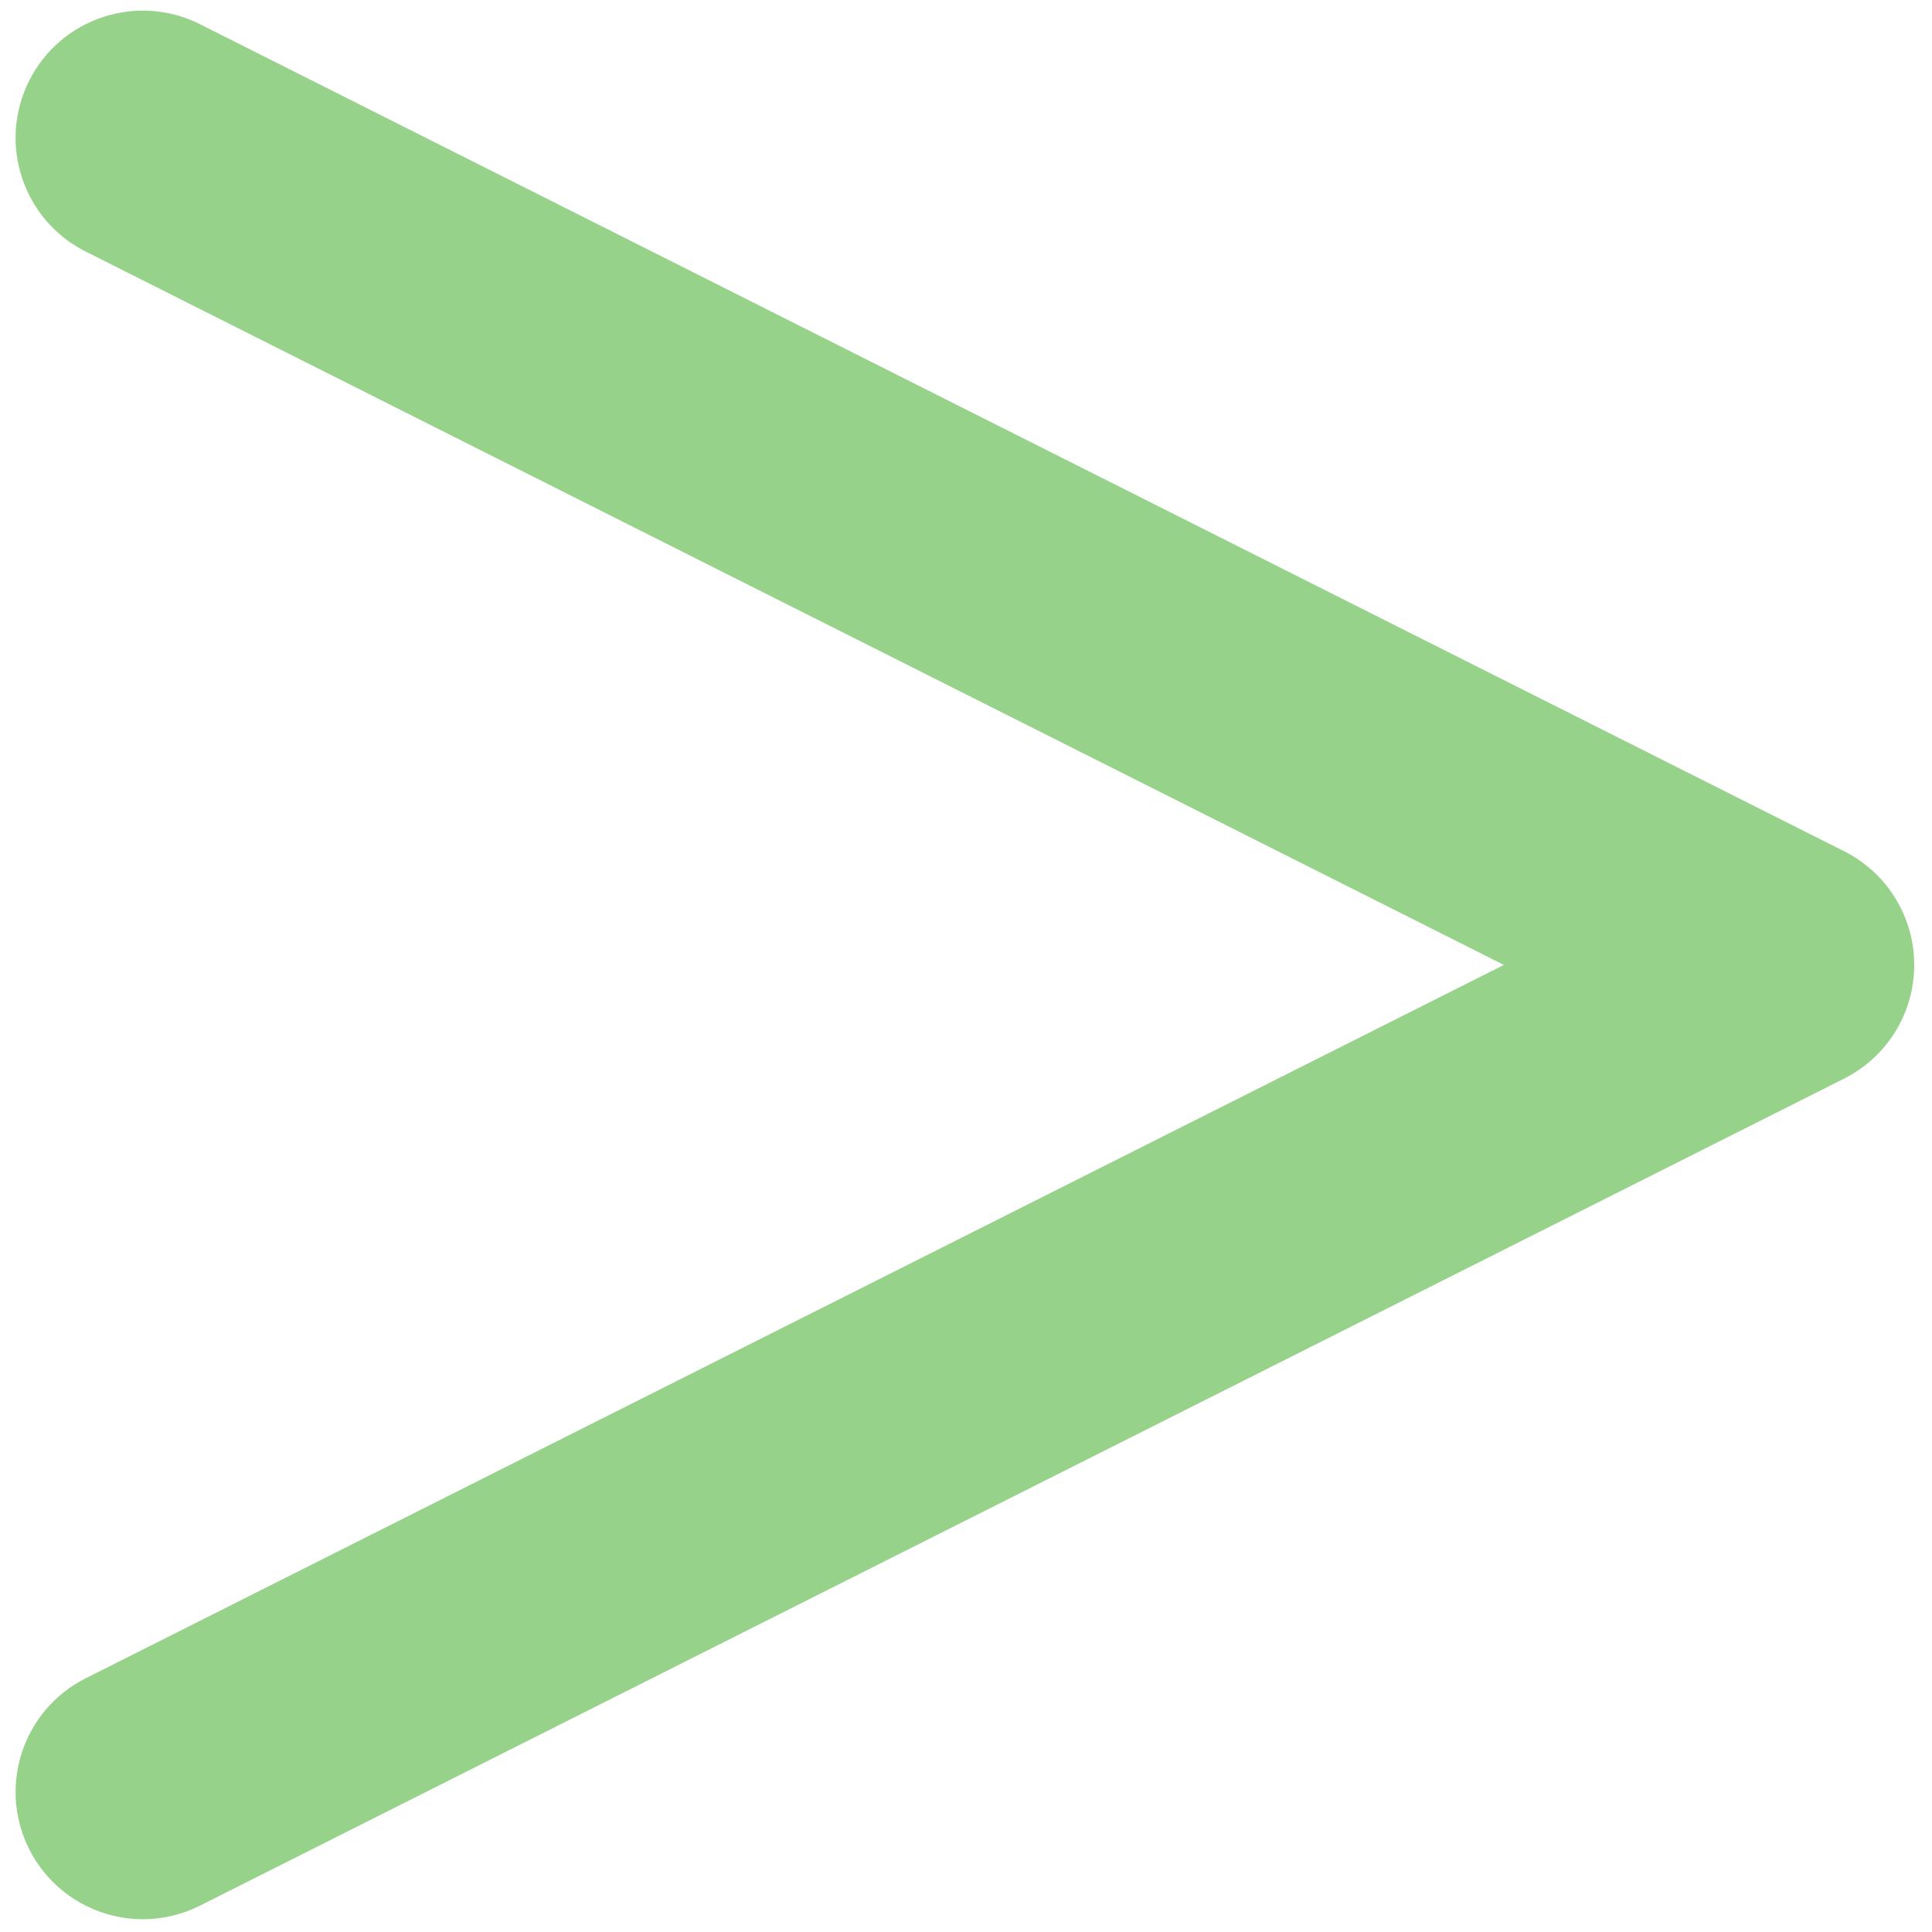
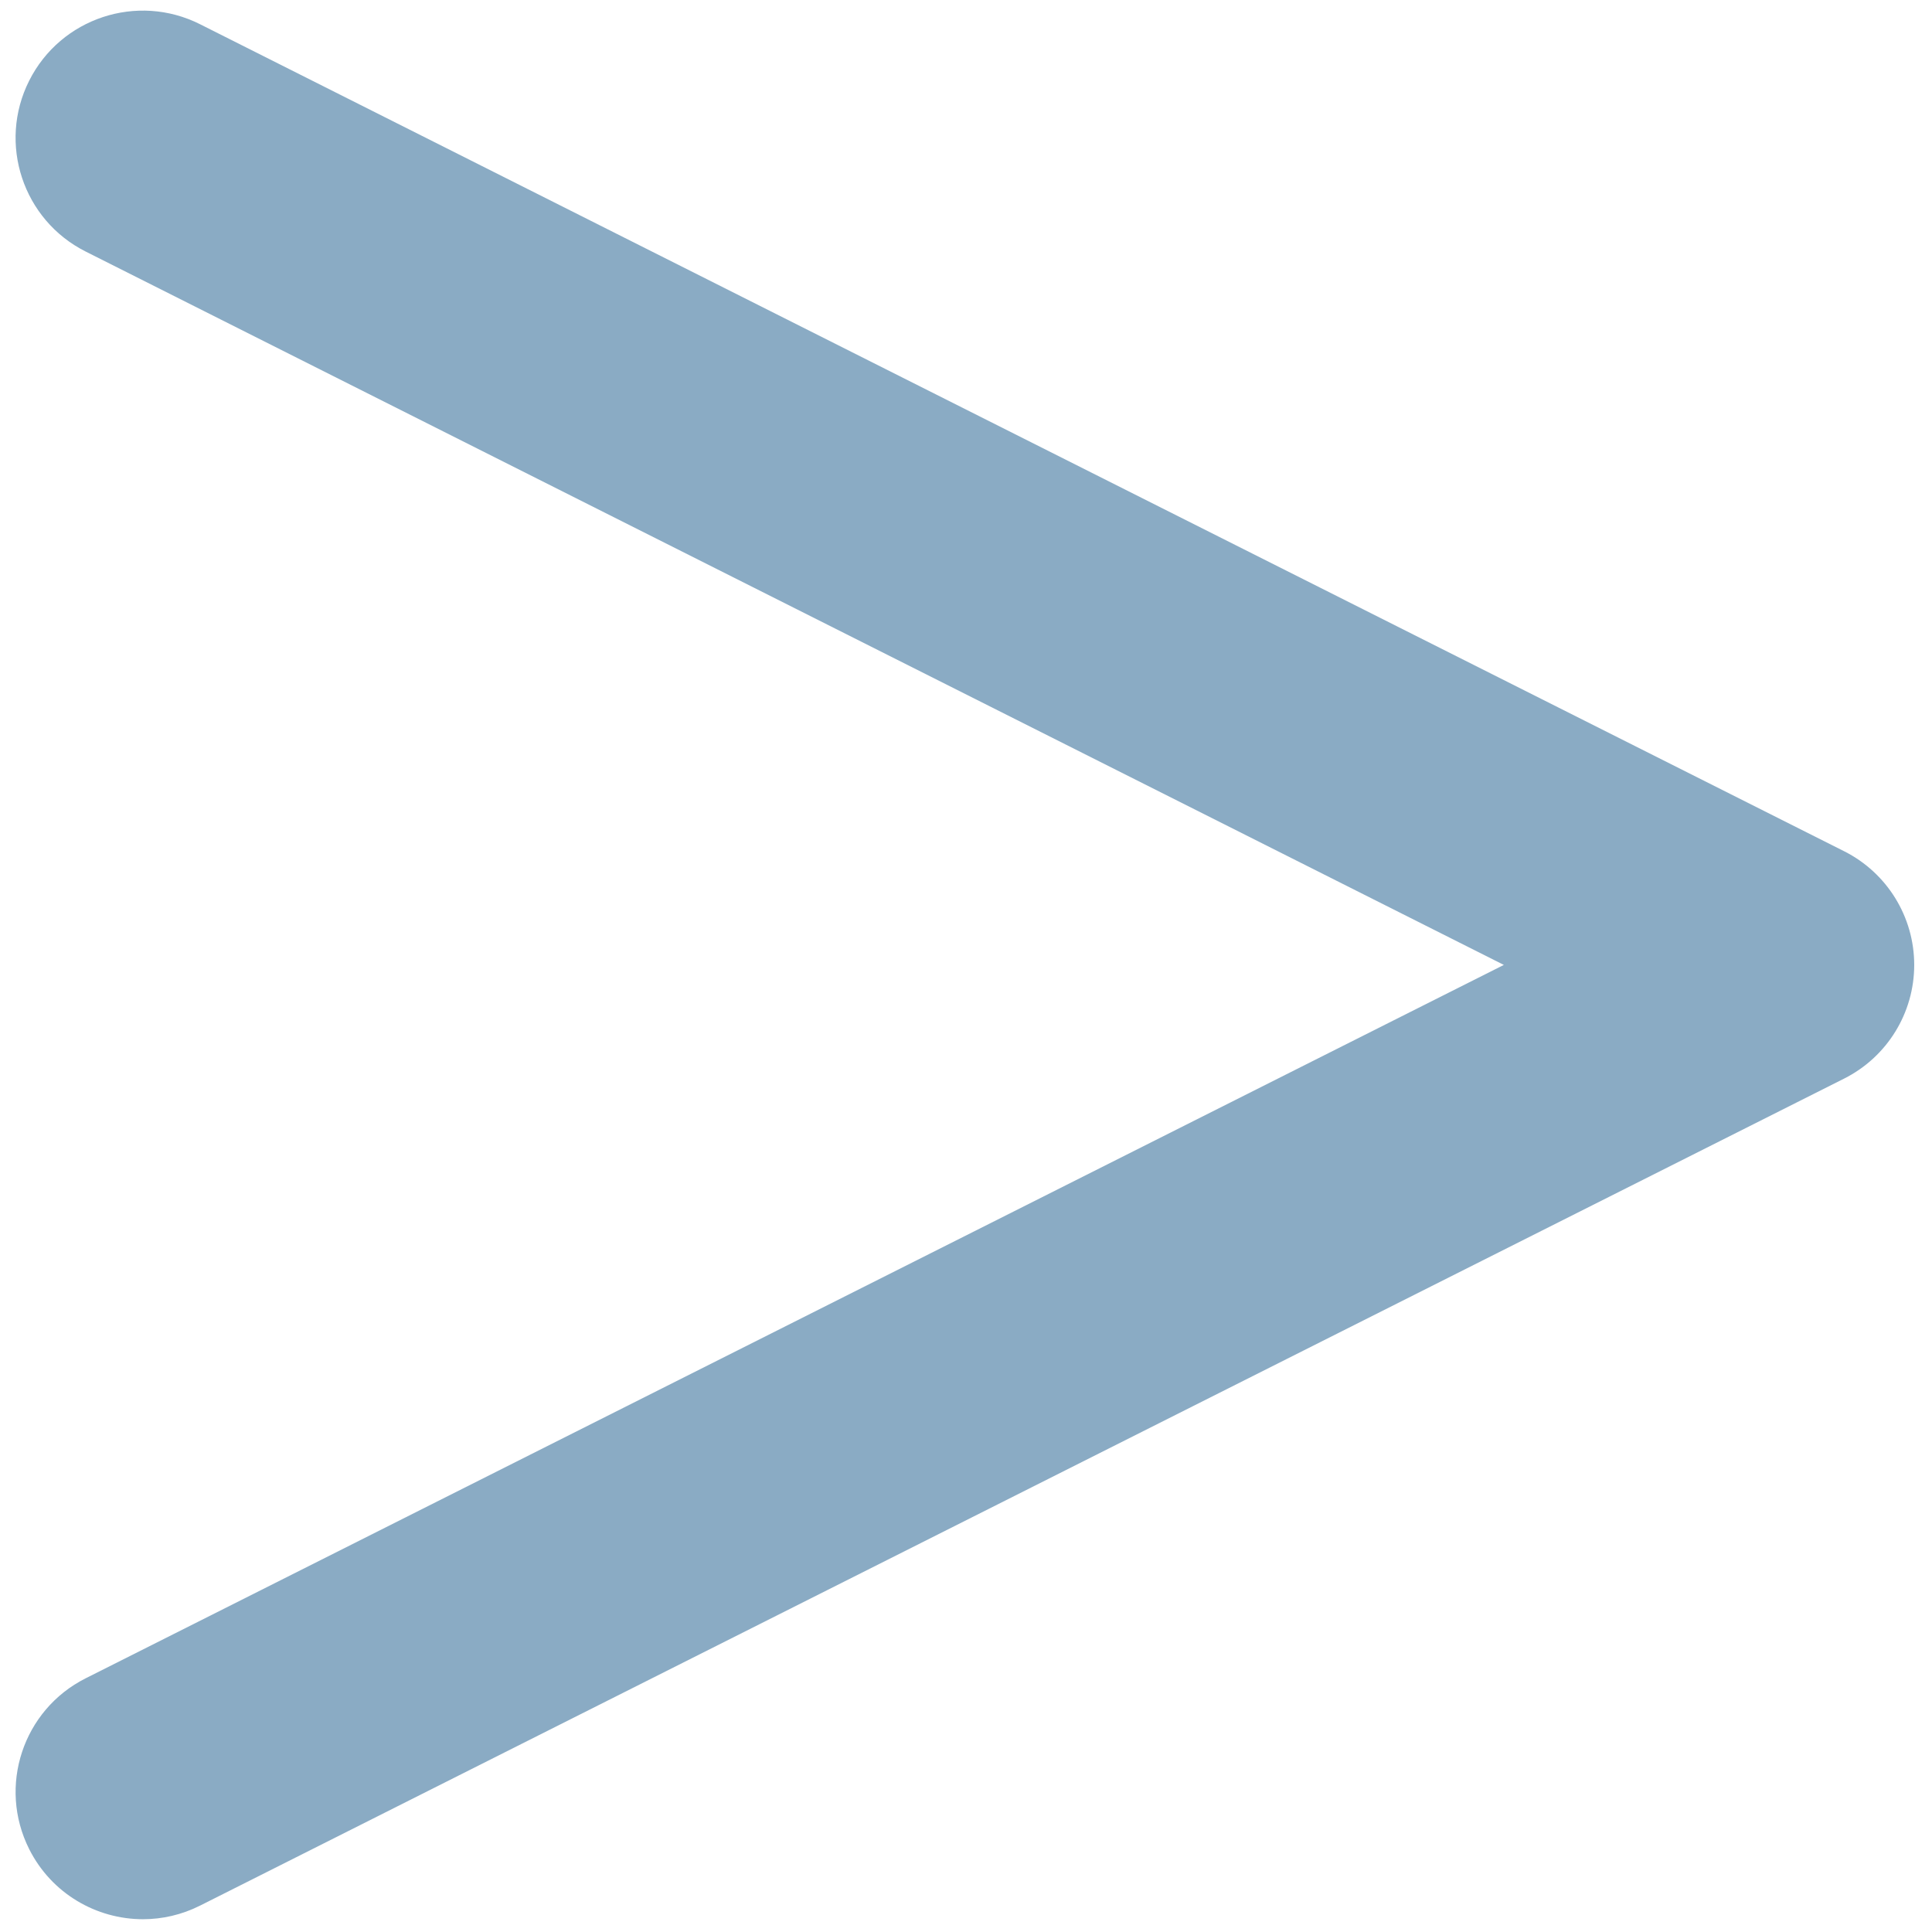
<svg xmlns="http://www.w3.org/2000/svg" version="1.1" width="256" height="256" viewBox="0 0 256 256" xml:space="preserve">
  <defs>
</defs>
  <g style="stroke: none; stroke-width: 0; stroke-dasharray: none; stroke-linecap: butt; stroke-linejoin: miter; stroke-miterlimit: 10; fill: none; fill-rule: nonzero; opacity: 1;" transform="translate(1.406593 1.406593) scale(2.81 2.81)">
-     <path d="M 6.241 90 c -2.196 0 -4.311 -1.209 -5.365 -3.305 c -1.489 -2.96 -0.297 -6.567 2.664 -8.056 L 70.413 45 L 3.539 11.361 c -2.96 -1.489 -4.153 -5.096 -2.664 -8.056 c 1.489 -2.959 5.095 -4.153 8.056 -2.664 L 86.46 39.64 c 2.025 1.019 3.304 3.092 3.304 5.36 s -1.278 4.341 -3.304 5.36 L 8.932 89.359 C 8.067 89.794 7.147 90 6.241 90 z" style="stroke: none; stroke-width: 1; stroke-dasharray: none; stroke-linecap: butt; stroke-linejoin: miter; stroke-miterlimit: 10; fill: #97d28b; fill-rule: nonzero; opacity: 1;" transform=" matrix(1 0 0 1 0 0) " stroke-linecap="round" />
+     <path d="M 6.241 90 c -2.196 0 -4.311 -1.209 -5.365 -3.305 c -1.489 -2.96 -0.297 -6.567 2.664 -8.056 L 70.413 45 L 3.539 11.361 c -2.96 -1.489 -4.153 -5.096 -2.664 -8.056 c 1.489 -2.959 5.095 -4.153 8.056 -2.664 L 86.46 39.64 c 2.025 1.019 3.304 3.092 3.304 5.36 s -1.278 4.341 -3.304 5.36 L 8.932 89.359 C 8.067 89.794 7.147 90 6.241 90 z" style="stroke: none; stroke-width: 1; stroke-dasharray: none; stroke-linecap: butt; stroke-linejoin: miter; stroke-miterlimit: 10; fill: #8aabc4; fill-rule: nonzero; opacity: 1;" transform=" matrix(1 0 0 1 0 0) " stroke-linecap="round" />
  </g>
</svg>
